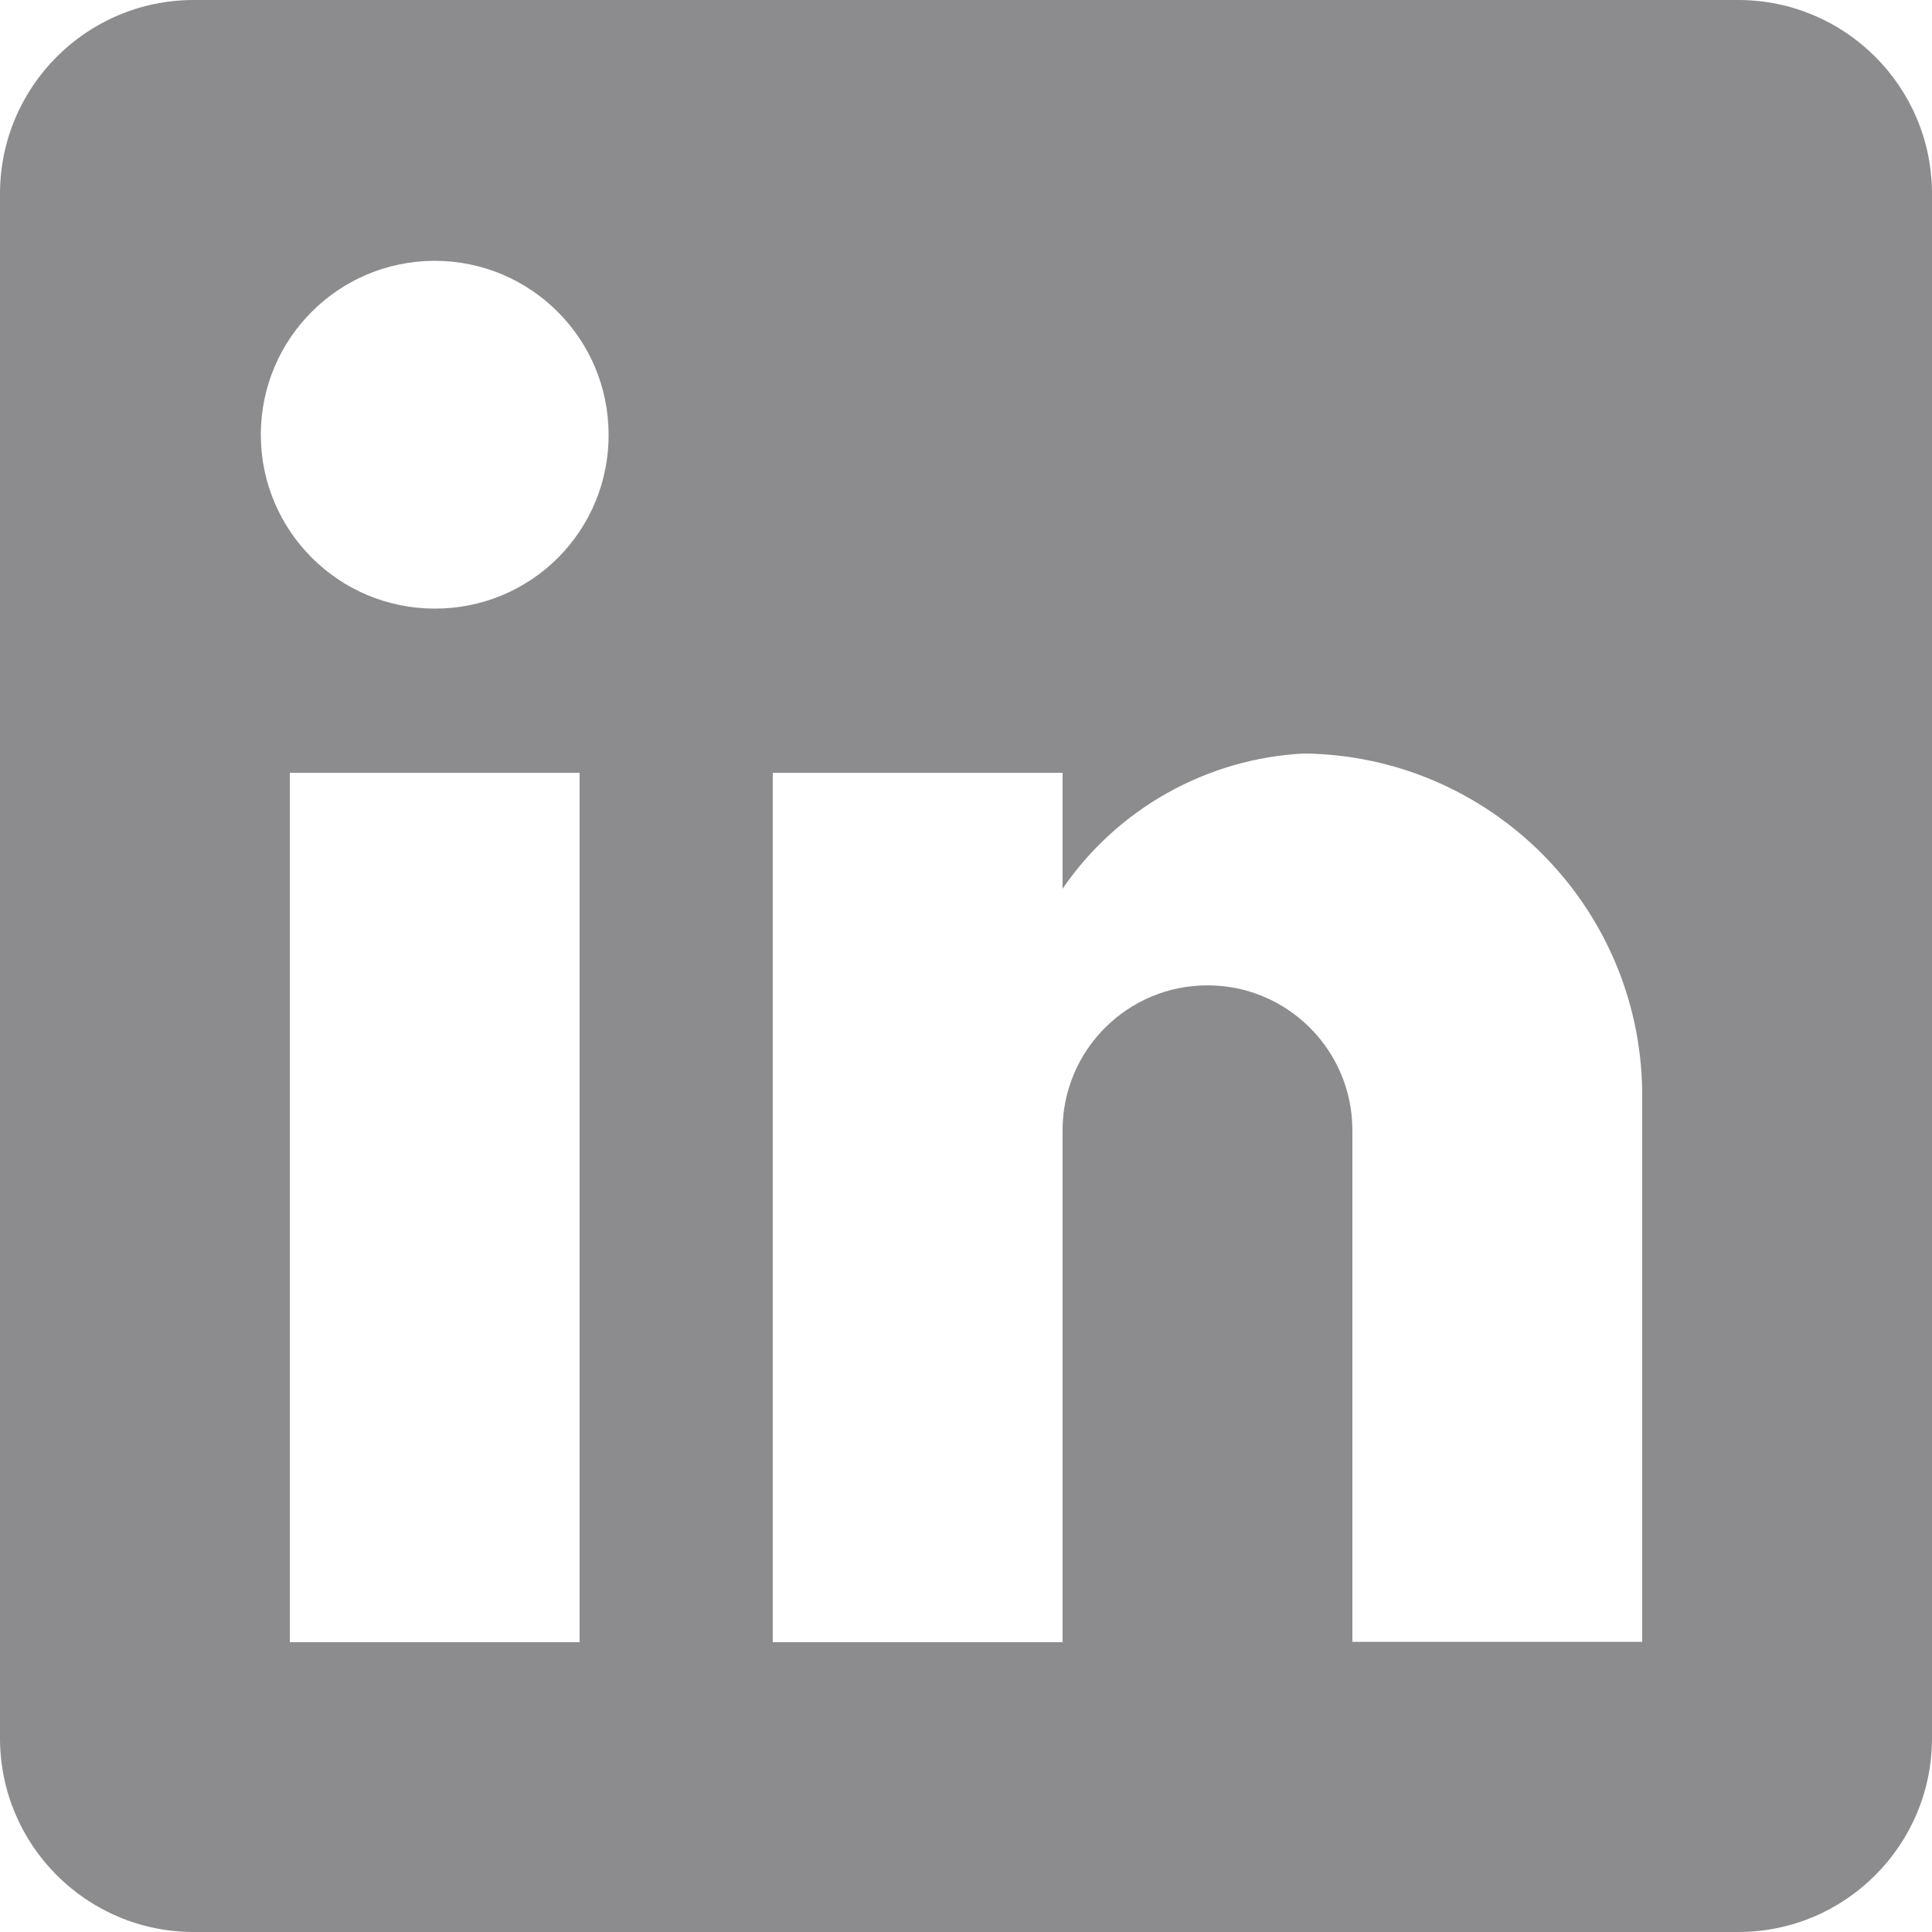
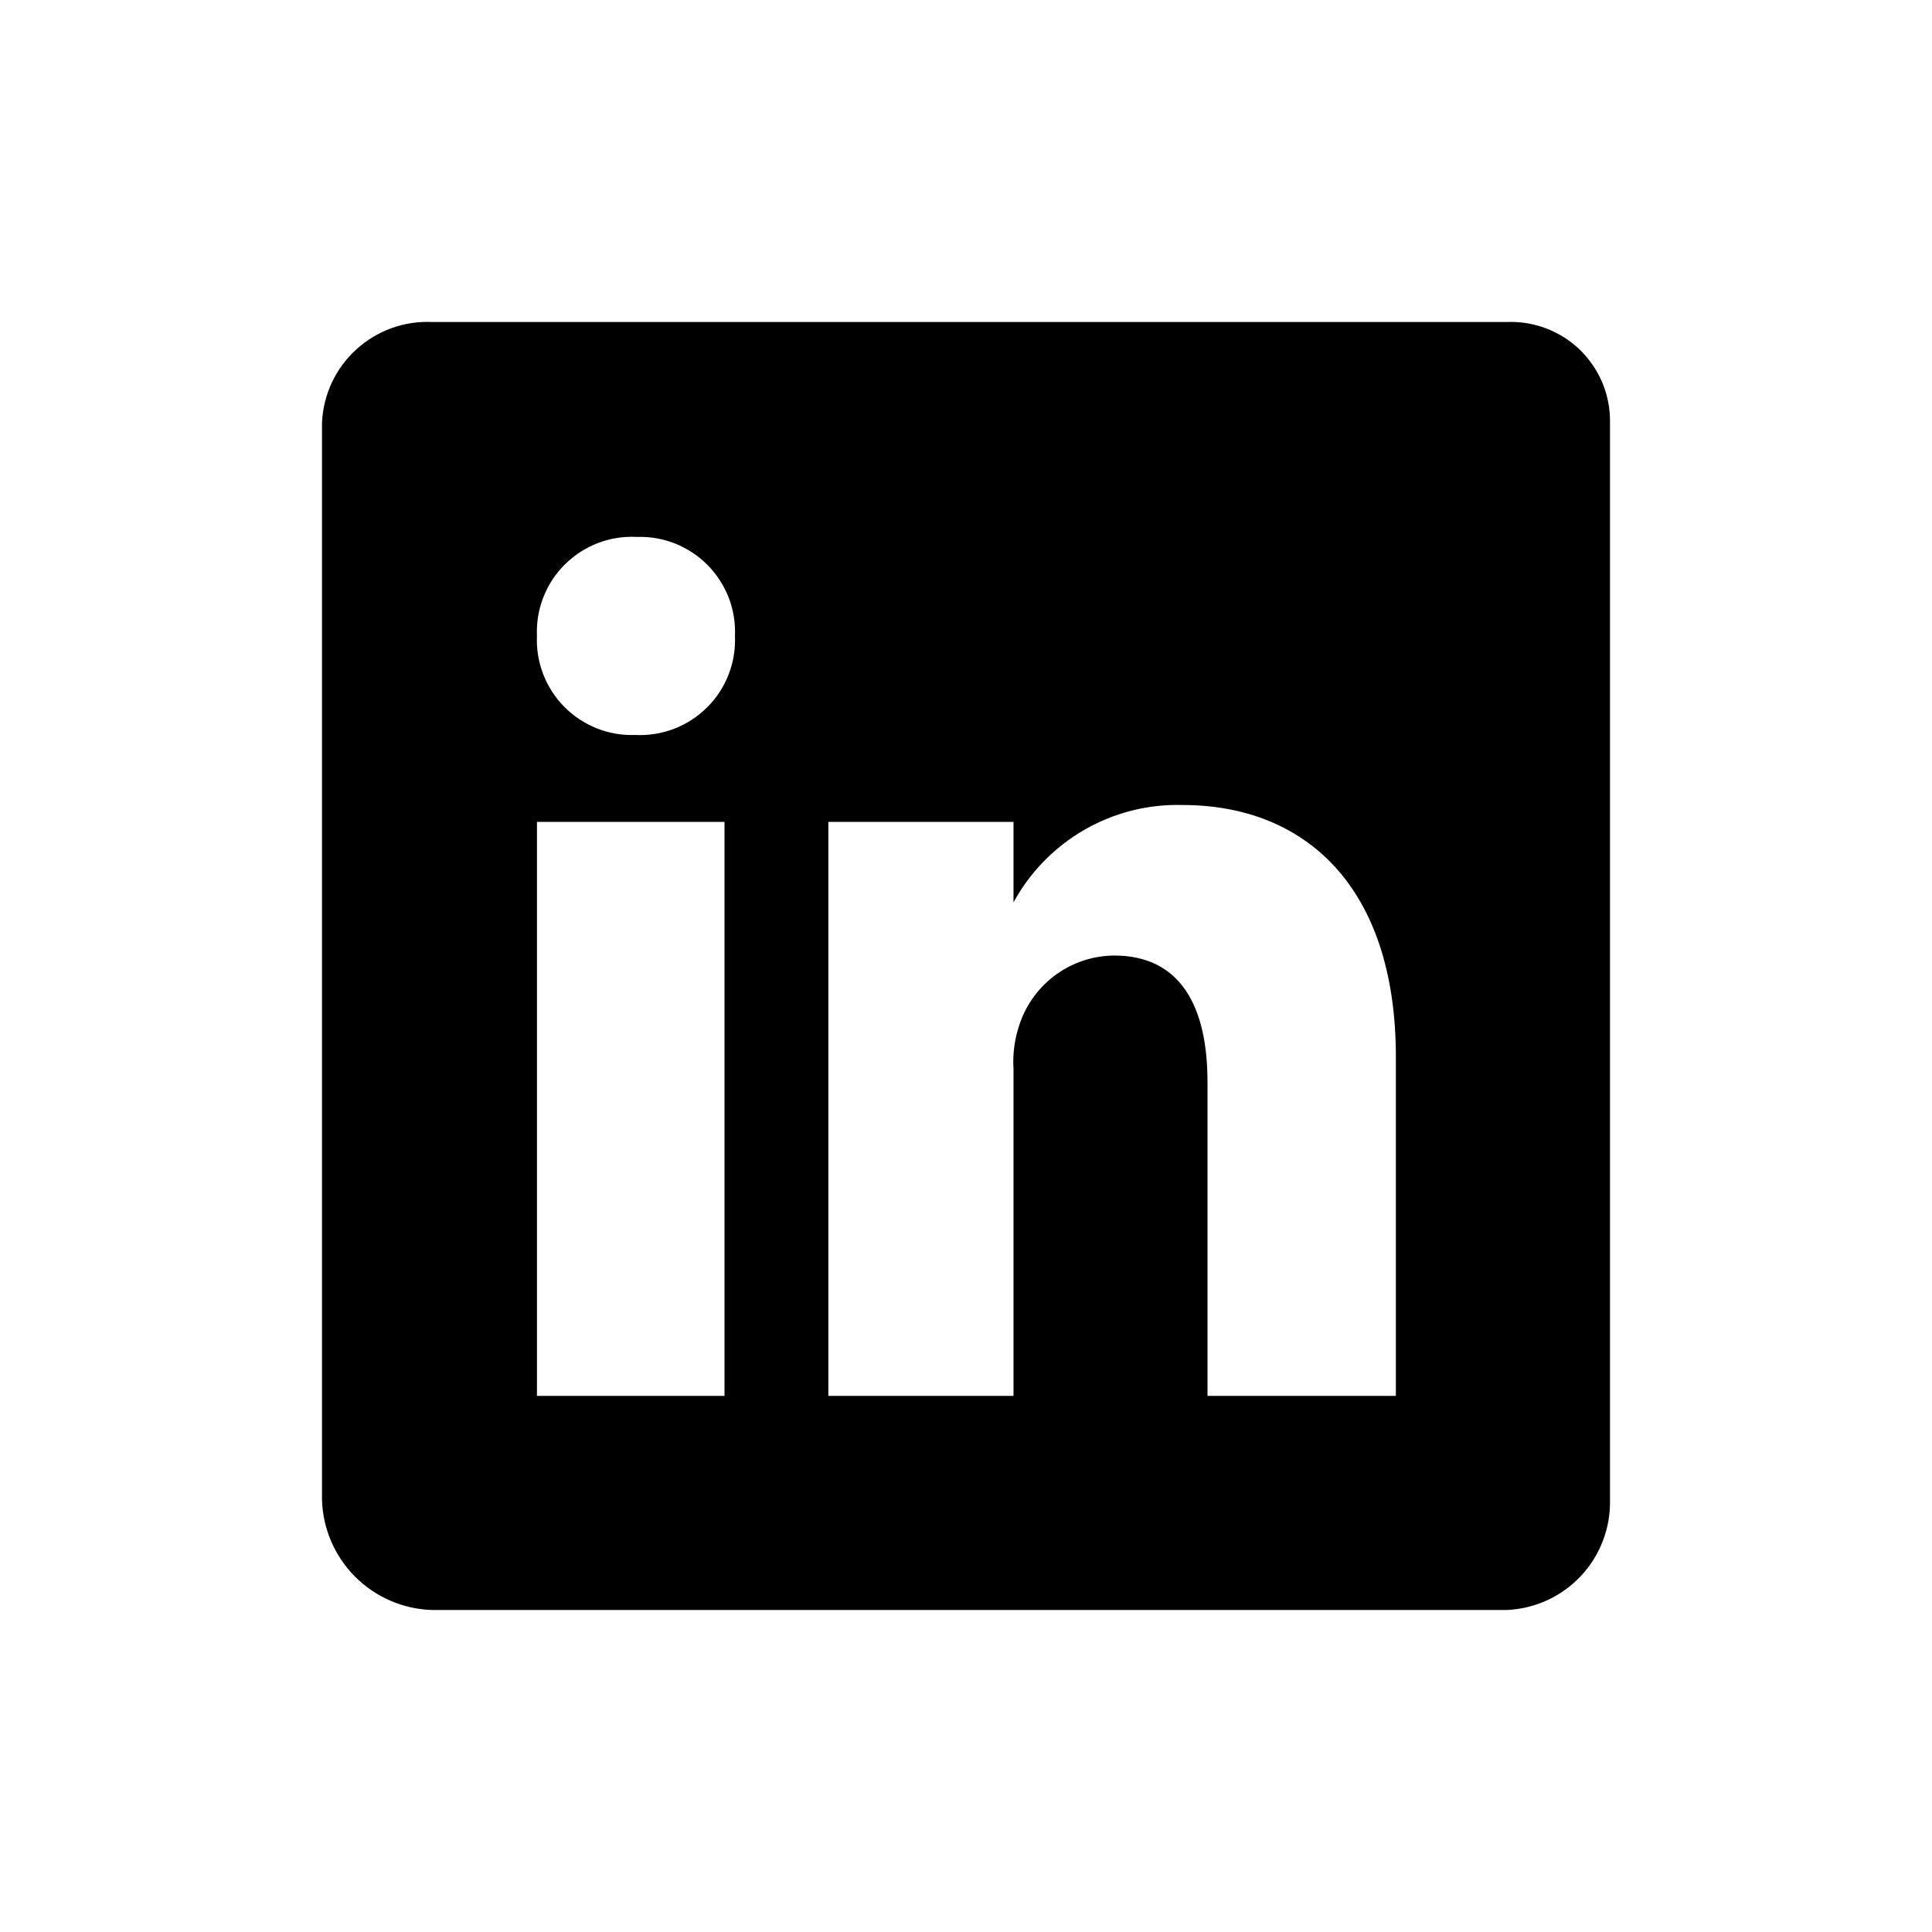
- <svg xmlns="http://www.w3.org/2000/svg" width="15.333" height="15.333" viewBox="0 0 15.333 15.333">
-   <g id="linkedin-logo" transform="translate(-14 -20)">
-     <g id="post-linkedin" transform="translate(14 20)">
-       <path id="Path_40" data-name="Path 40" d="M13.8,0H1.533A1.538,1.538,0,0,0,0,1.533V13.8a1.538,1.538,0,0,0,1.533,1.533H13.8A1.538,1.538,0,0,0,15.333,13.8V1.533A1.538,1.538,0,0,0,13.8,0ZM4.6,13.033H2.3v-6.9H4.6ZM3.45,4.83A1.38,1.38,0,1,1,4.83,3.45,1.374,1.374,0,0,1,3.45,4.83Zm9.583,8.2h-2.3V8.97a1.15,1.15,0,0,0-2.3,0v4.063h-2.3v-6.9h2.3v.92A2.477,2.477,0,0,1,10.35,5.98a2.716,2.716,0,0,1,2.683,2.683Z" fill="#8c8c8e" />
-     </g>
-   </g>
+ <svg xmlns="http://www.w3.org/2000/svg" width="800px" height="800px" viewBox="0 0 24 24" fill="none">
+   <path d="M18.72 4H5.37C5.198 3.992 5.026 4.018 4.864 4.076C4.702 4.135 4.553 4.225 4.426 4.341C4.298 4.457 4.195 4.597 4.122 4.753C4.049 4.909 4.008 5.078 4 5.25V18.63C4.01 18.99 4.158 19.333 4.412 19.587C4.667 19.842 5.01 19.99 5.37 20H18.72C19.07 19.984 19.4 19.832 19.64 19.576C19.879 19.32 20.008 18.98 20 18.63V5.25C20.003 5.082 19.971 4.916 19.908 4.761C19.844 4.606 19.749 4.466 19.63 4.349C19.51 4.232 19.367 4.141 19.211 4.081C19.054 4.021 18.887 3.993 18.72 4ZM9 17.34H6.67V10.21H9V17.34ZM7.89 9.13C7.727 9.136 7.565 9.108 7.414 9.048C7.263 8.988 7.126 8.897 7.011 8.782C6.897 8.666 6.807 8.528 6.748 8.376C6.69 8.225 6.663 8.063 6.67 7.9C6.663 7.736 6.69 7.572 6.75 7.419C6.81 7.265 6.901 7.126 7.018 7.011C7.135 6.895 7.274 6.805 7.428 6.746C7.582 6.687 7.746 6.661 7.91 6.67C8.073 6.664 8.235 6.692 8.386 6.752C8.537 6.812 8.674 6.903 8.789 7.018C8.903 7.134 8.993 7.272 9.052 7.423C9.11 7.575 9.137 7.737 9.13 7.9C9.137 8.064 9.11 8.228 9.05 8.381C8.99 8.535 8.899 8.674 8.782 8.789C8.665 8.905 8.526 8.995 8.372 9.054C8.218 9.113 8.054 9.138 7.89 9.13ZM17.34 17.34H15V13.44C15 12.51 14.67 11.87 13.84 11.87C13.582 11.872 13.331 11.954 13.122 12.104C12.912 12.255 12.755 12.466 12.67 12.71C12.605 12.893 12.578 13.086 12.59 13.28V17.34H10.29V10.21H12.59V11.21C12.794 10.834 13.099 10.523 13.469 10.309C13.84 10.095 14.262 9.988 14.69 10C16.2 10 17.34 11 17.34 13.13V17.34Z" fill="#000000" />
</svg>
